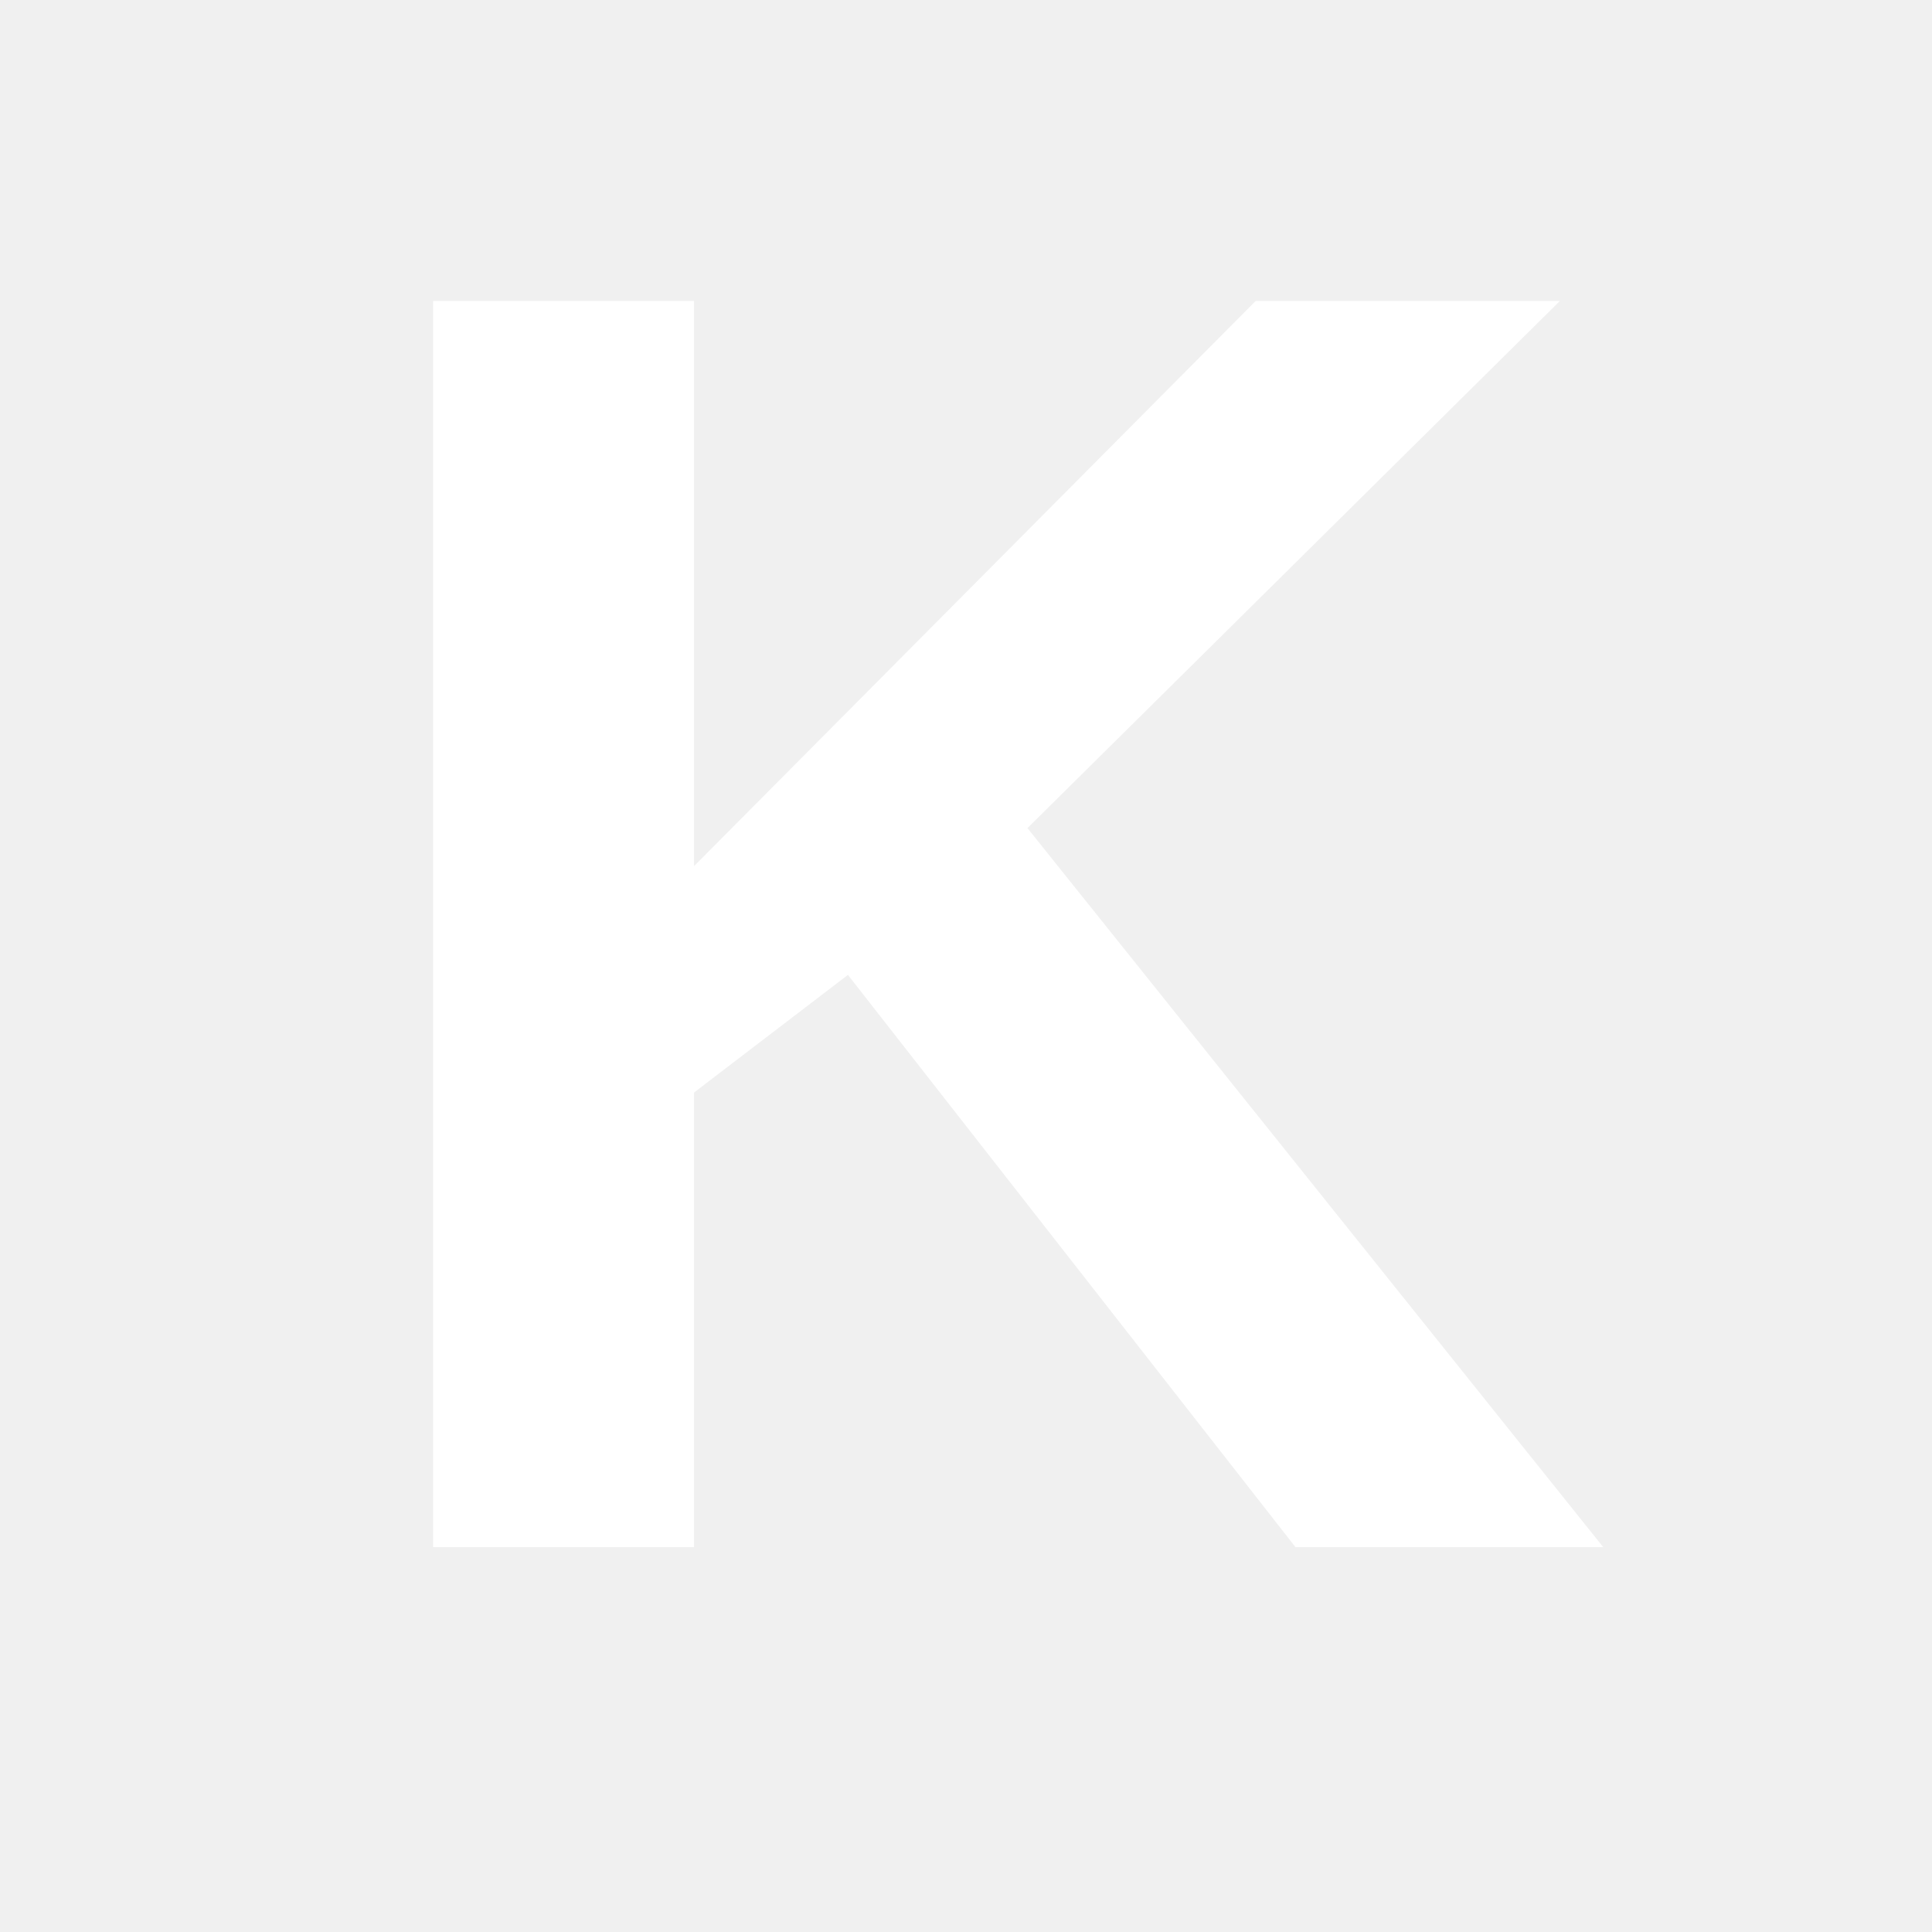
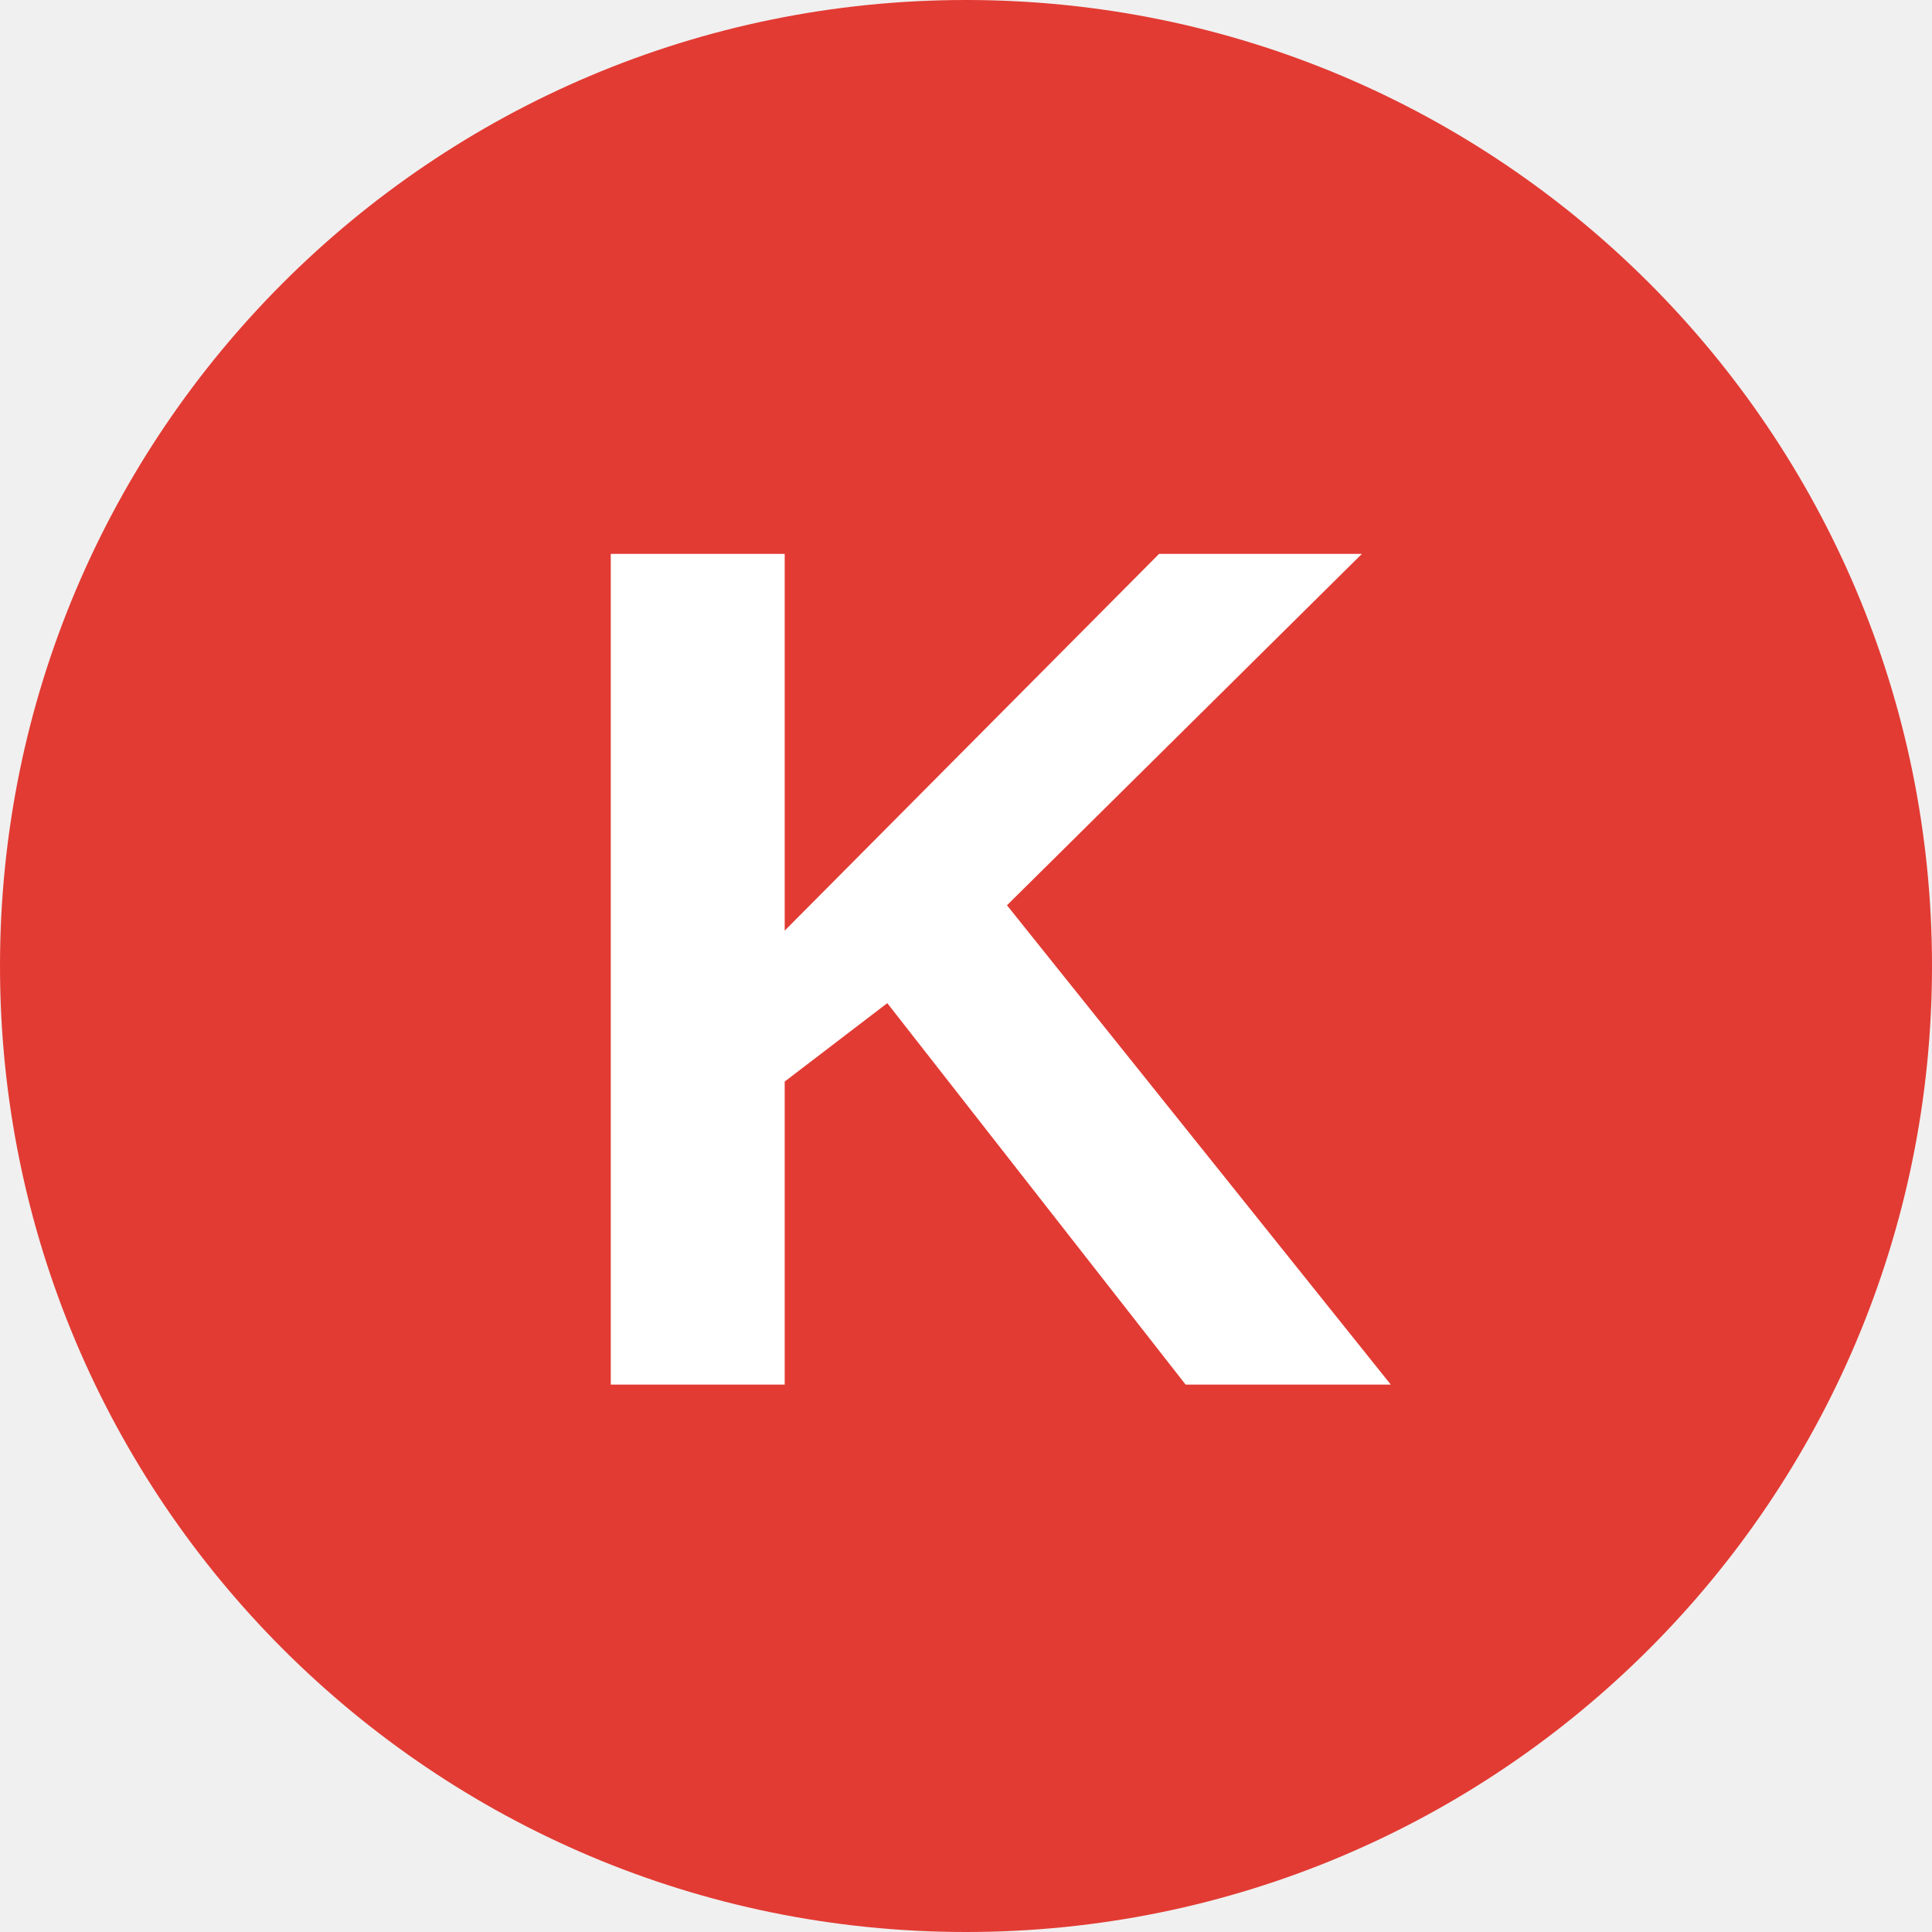
<svg xmlns="http://www.w3.org/2000/svg" viewBox="0 0 512 512">
-   <text x="256" y="410" text-anchor="middle" font-family="Arial Black, Arial, sans-serif" font-weight="900" font-size="480" fill="white">K</text>
+   <circle cx="256" cy="256" r="256" fill="#E23B33" />
+   <text x="256" y="256" text-anchor="middle" dominant-baseline="central" font-family="Arial Black, Arial, sans-serif" font-weight="900" font-size="320" fill="#fff">K</text>
</svg>
